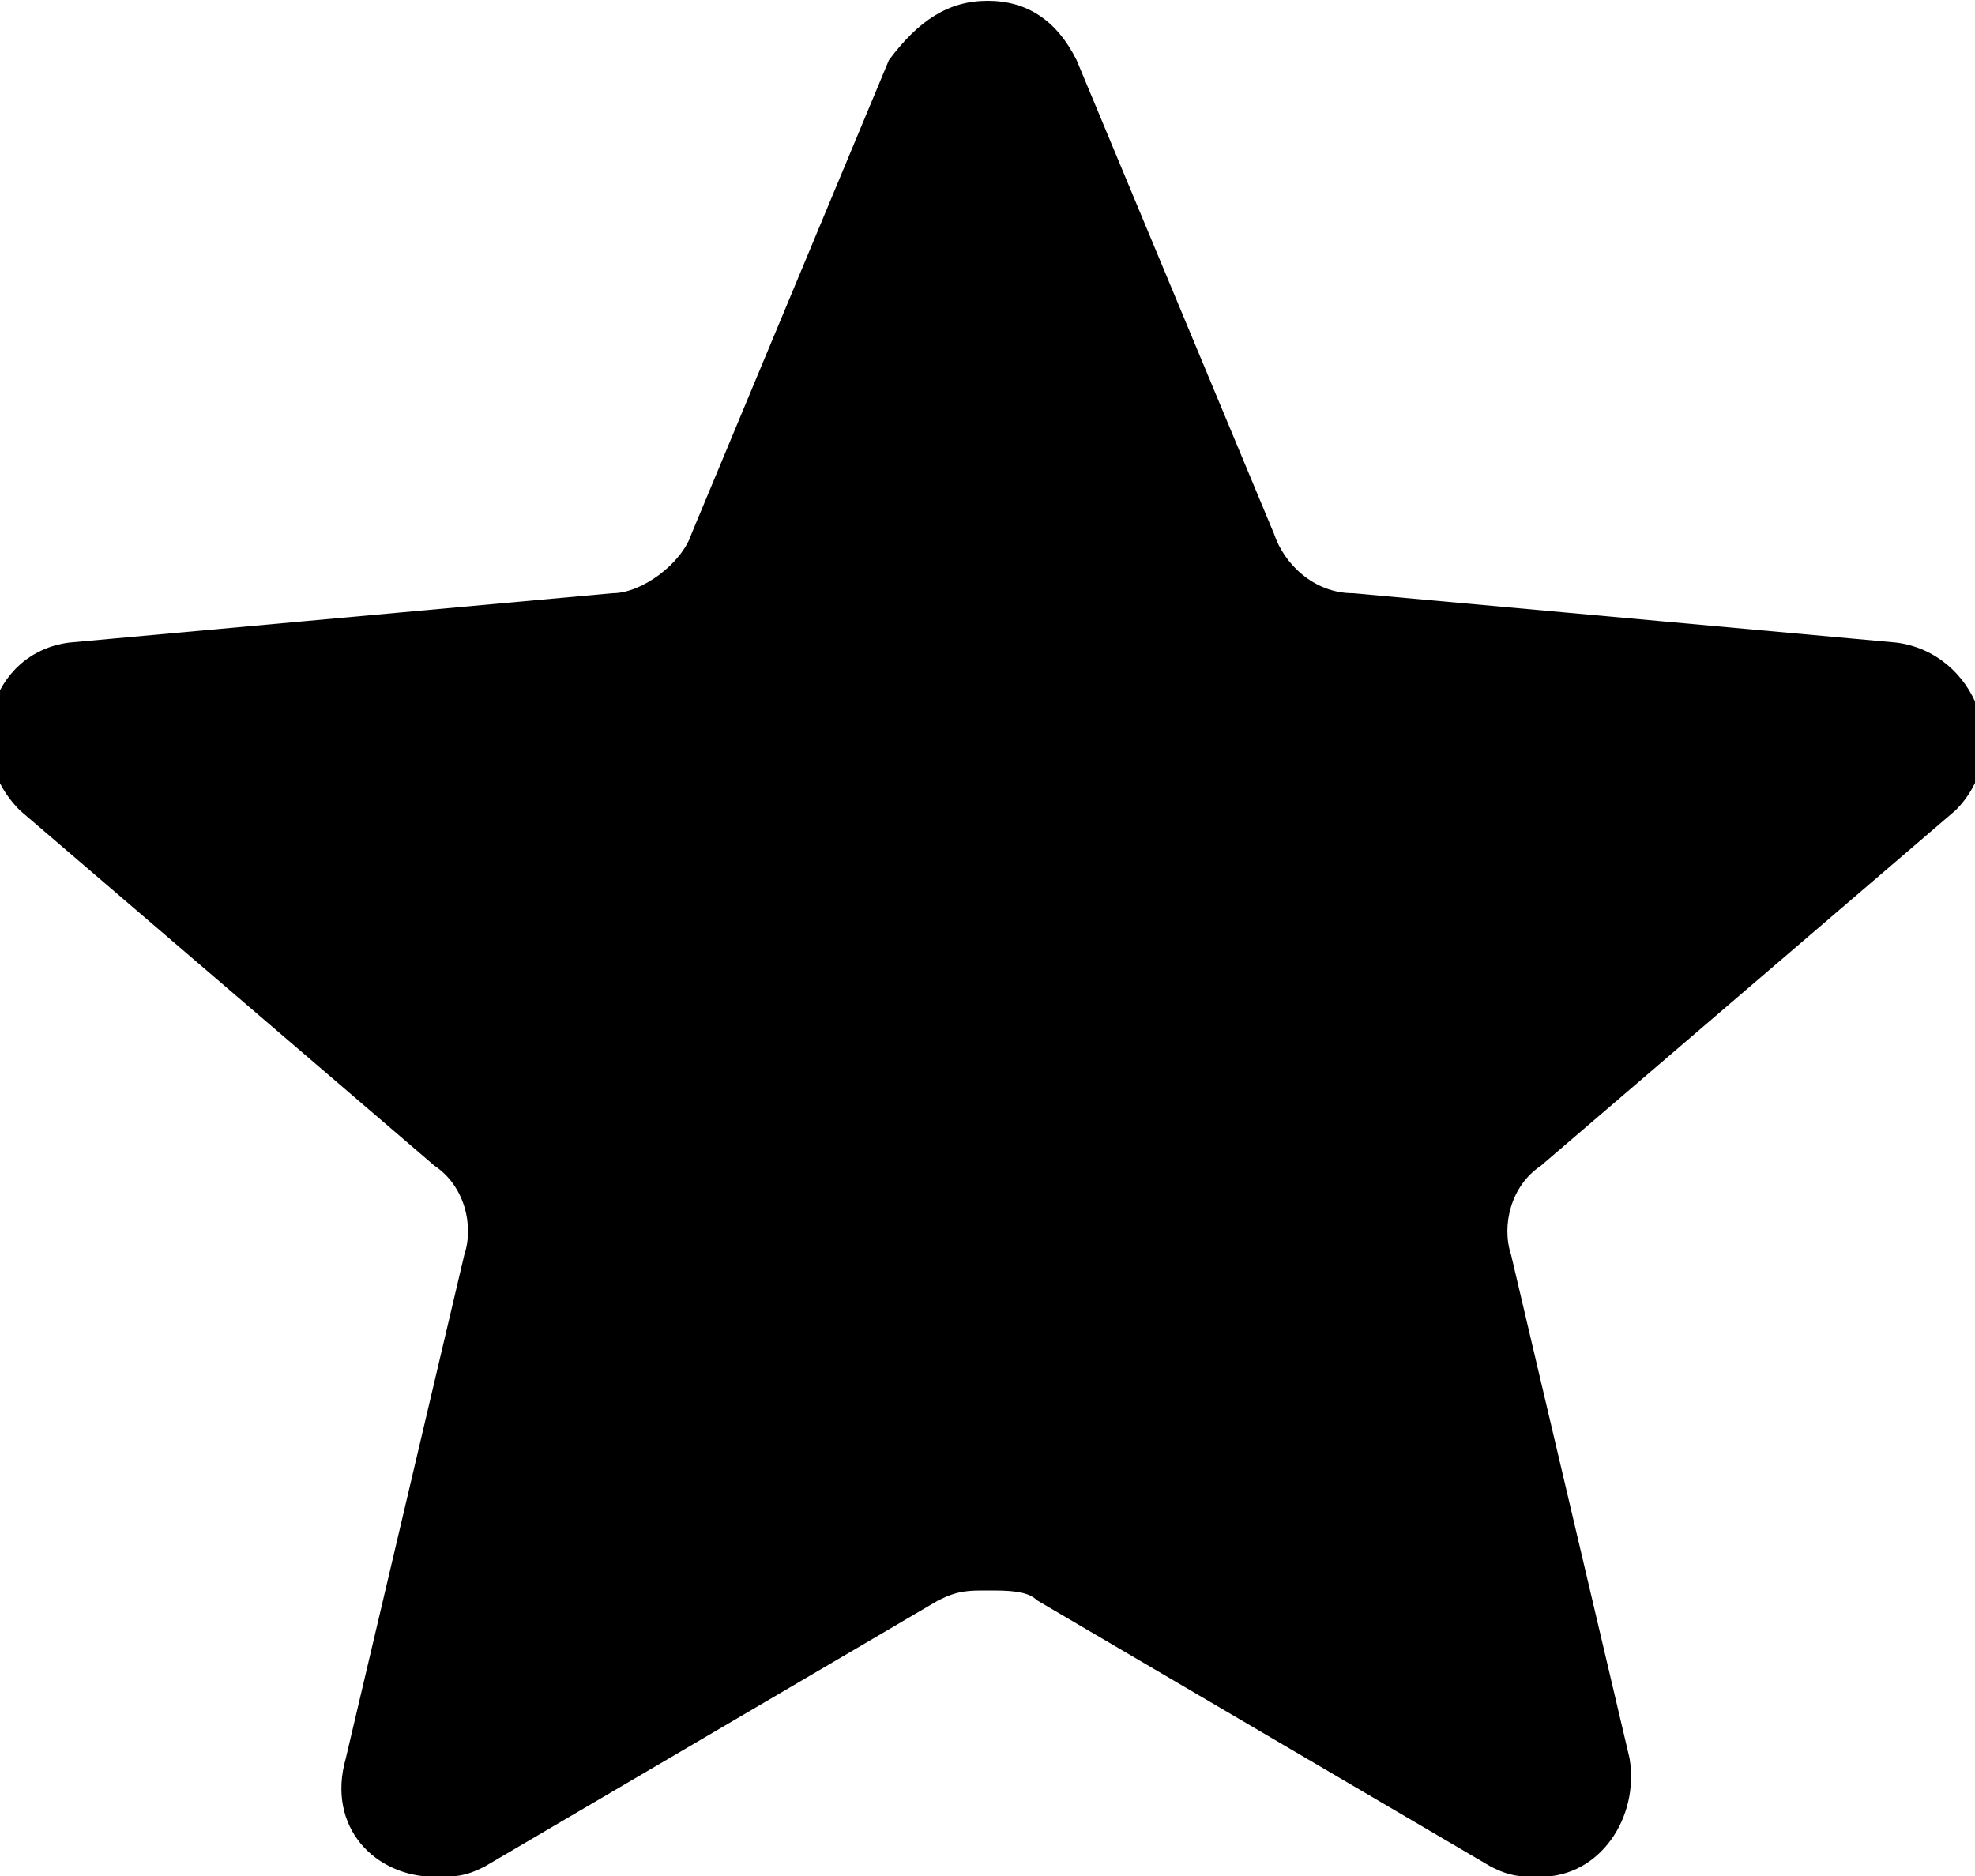
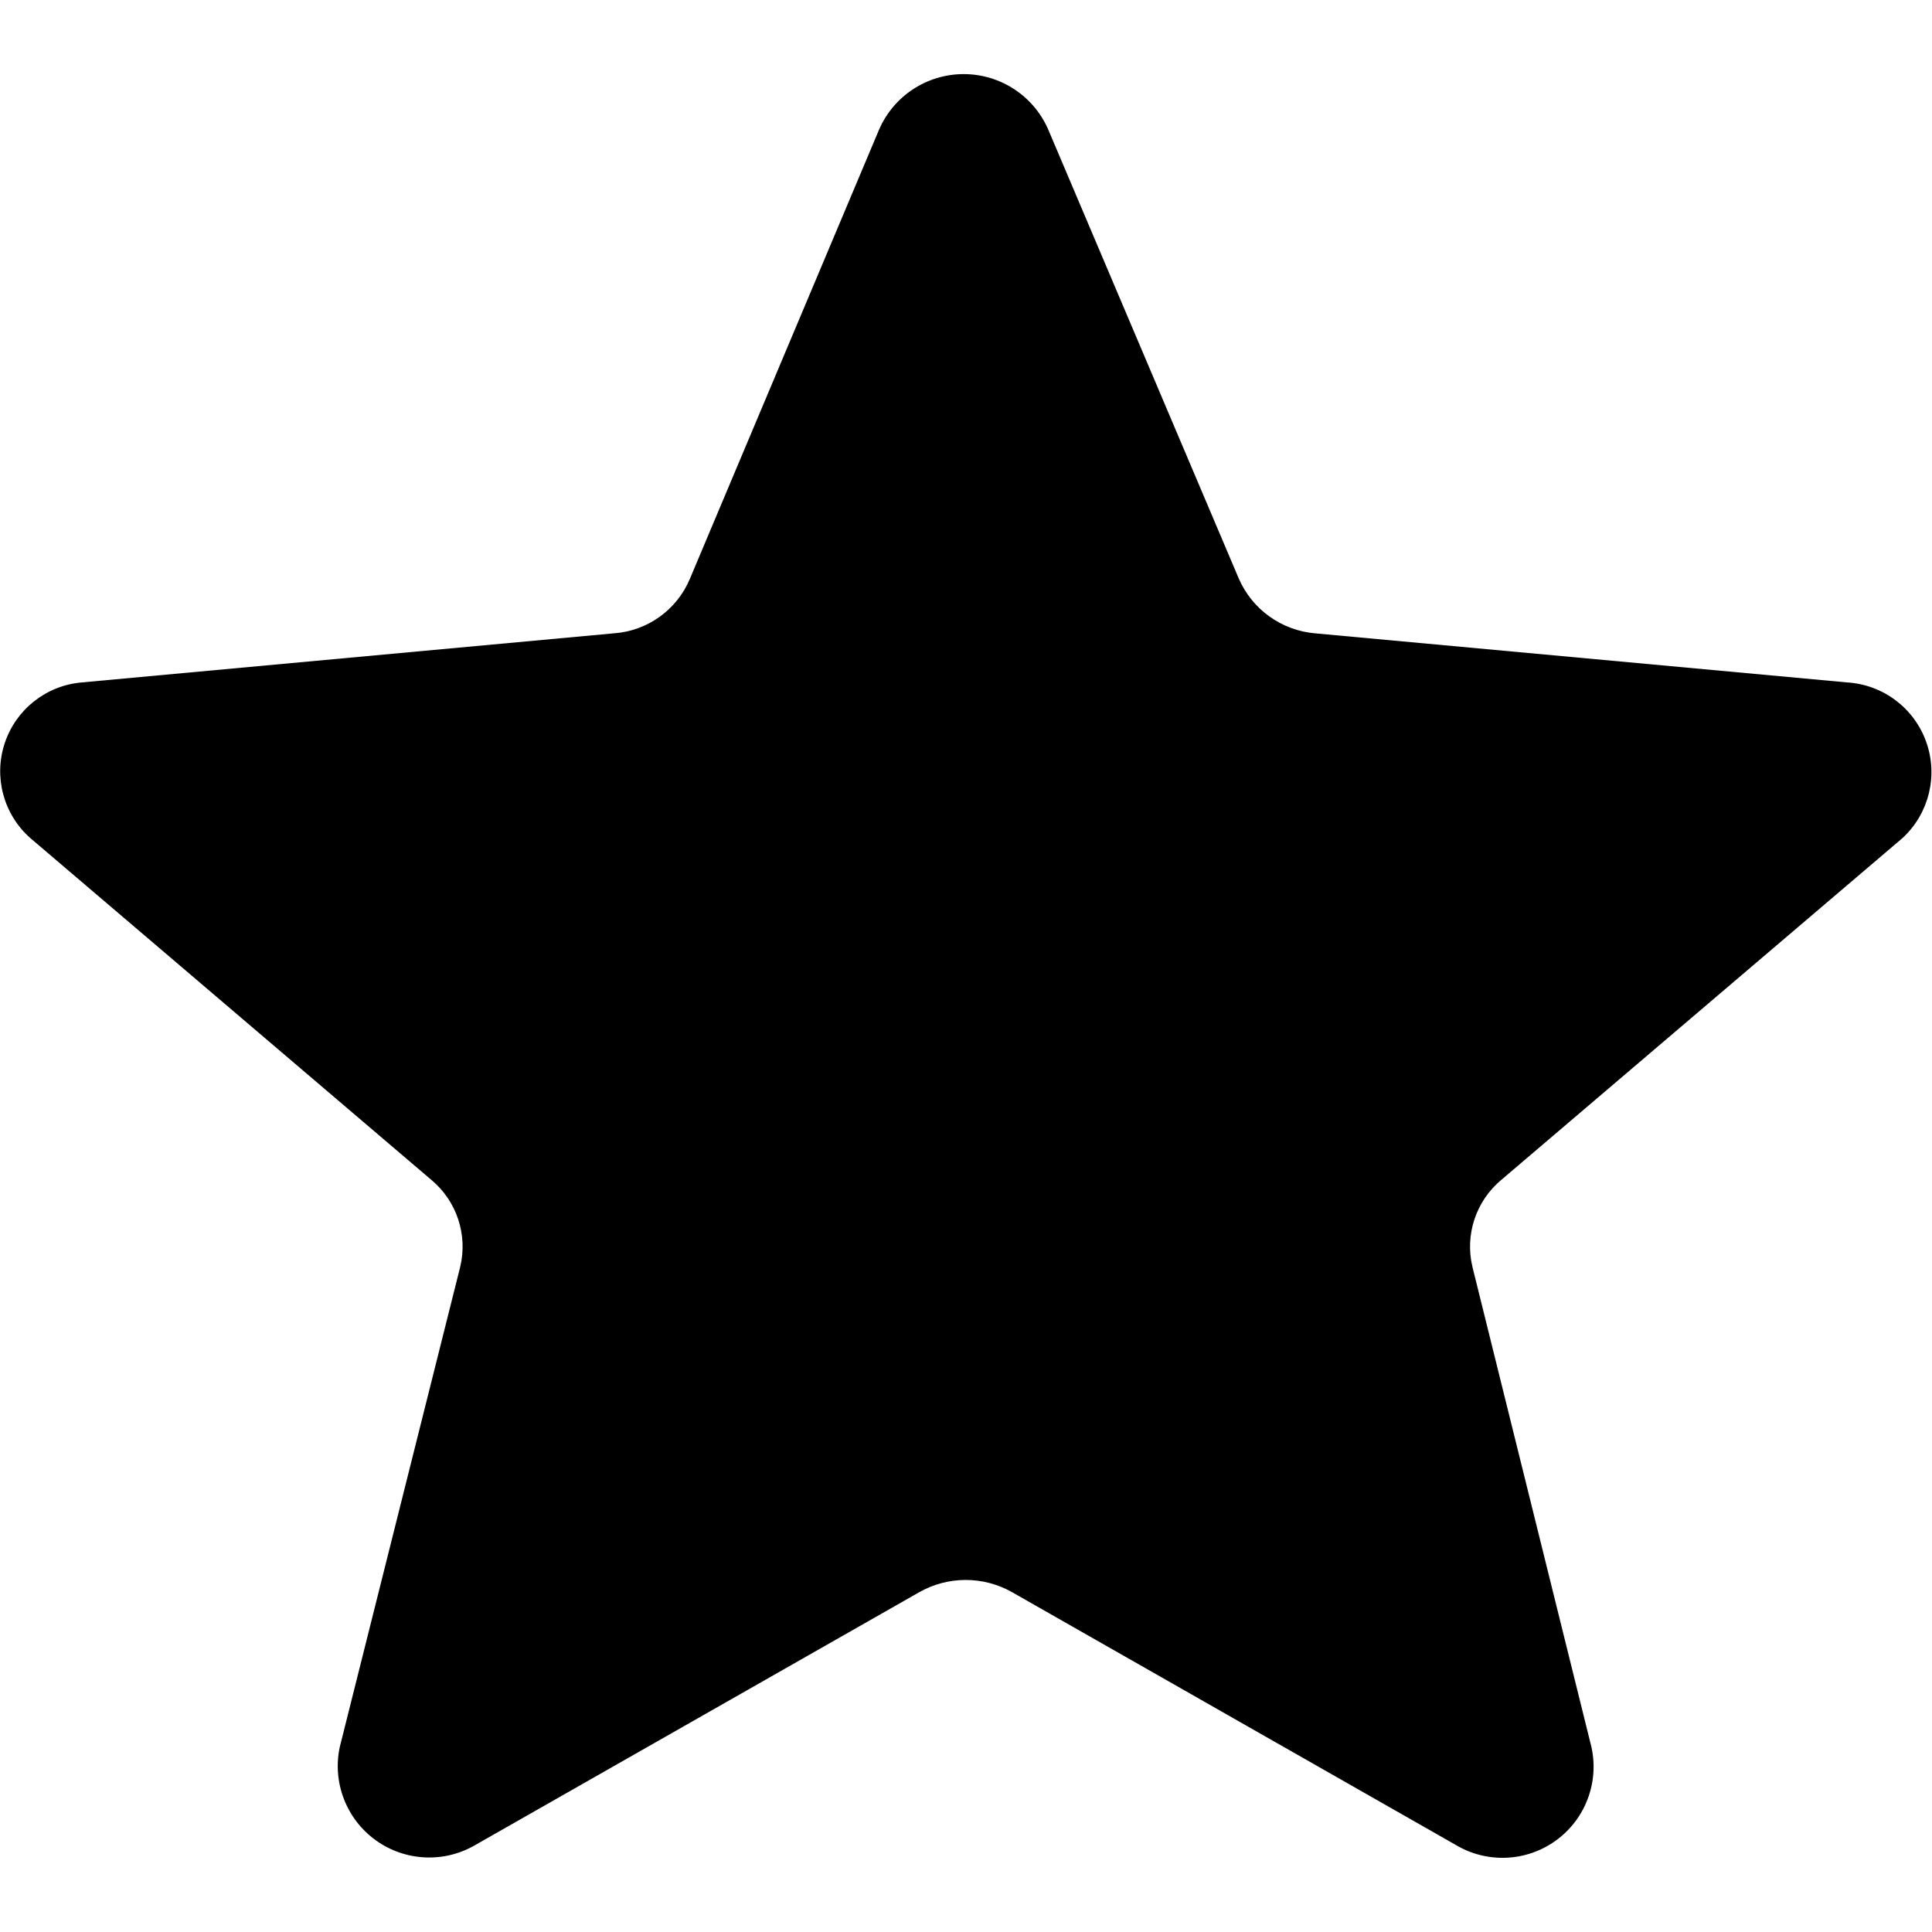
- <svg xmlns="http://www.w3.org/2000/svg" fill="currentColor" viewBox="0 0 20 19">
-   <path d="M15.502 17.908l-4.5-2.6c-.3-.2-.6-.3-1-.3s-.7.1-1 .3l-4.5 2.6 1.2-5c.2-.7-.1-1.4-.6-1.9l-4.1-3.6 5.4-.5c.7-.1 1.4-.5 1.6-1.2l1.9-4.7 1.9 4.7c.3.7.9 1.1 1.6 1.2l5.4.5-4.1 3.6c-.5.5-.8 1.2-.6 1.9l1.4 5z" />
-   <path d="M10.002 3.708l-1 2.4c-.4 1-1.4 1.7-2.5 1.8l-3.1.3 2.3 2c.8.7 1.2 1.8.9 2.9l-.7 2.7 2.5-1.4c.5-.3 1-.4 1.5-.4s1 .1 1.5.4l2.5 1.4-.7-2.7c-.2-1.1.1-2.2.9-2.9l2.3-2-3.1-.3c-1.1-.1-2-.8-2.4-1.8l-.9-2.4m0-3.7c.4 0 .7.2.9.6l2 4.8c.1.3.4.6.8.6l5.5.5c.8.1 1.2 1.1.6 1.7l-4.2 3.6c-.3.2-.4.6-.3.9l1.2 5.1c.1.6-.3 1.2-.9 1.2-.2 0-.3 0-.5-.1l-4.6-2.7c-.1-.1-.3-.1-.5-.1s-.3 0-.5.1l-4.6 2.7c-.2.1-.3.1-.5.1-.6 0-1.1-.5-.9-1.2l1.2-5.1c.1-.3 0-.7-.3-.9l-4.2-3.6c-.6-.6-.3-1.6.5-1.7l5.5-.5c.3 0 .7-.3.8-.6l2-4.8c.3-.4.6-.6 1-.6z" />
+ <svg xmlns="http://www.w3.org/2000/svg" version="1.1" id="Layer_1" x="0" y="0" viewBox="0 0 12 12.004" xml:space="preserve">
+   <path id="star_копия_4" fill="currentColor" d="M11.476 4.24L8.17 3.935a.57.57 0 01-.473-.34L6.513.805a.573.573 0 00-1.051 0l-1.175 2.79a.554.554 0 01-.473.34L.509 4.24a.554.554 0 00-.322.966L2.679 7.33a.54.54 0 01.18.543l-.748 2.982a.568.568 0 00.843.608l2.757-1.57a.585.585 0 01.578 0l2.756 1.57a.566.566 0 00.843-.608l-.739-2.982a.54.54 0 01.18-.543l2.493-2.124a.558.558 0 00-.346-.966z" />
</svg>
